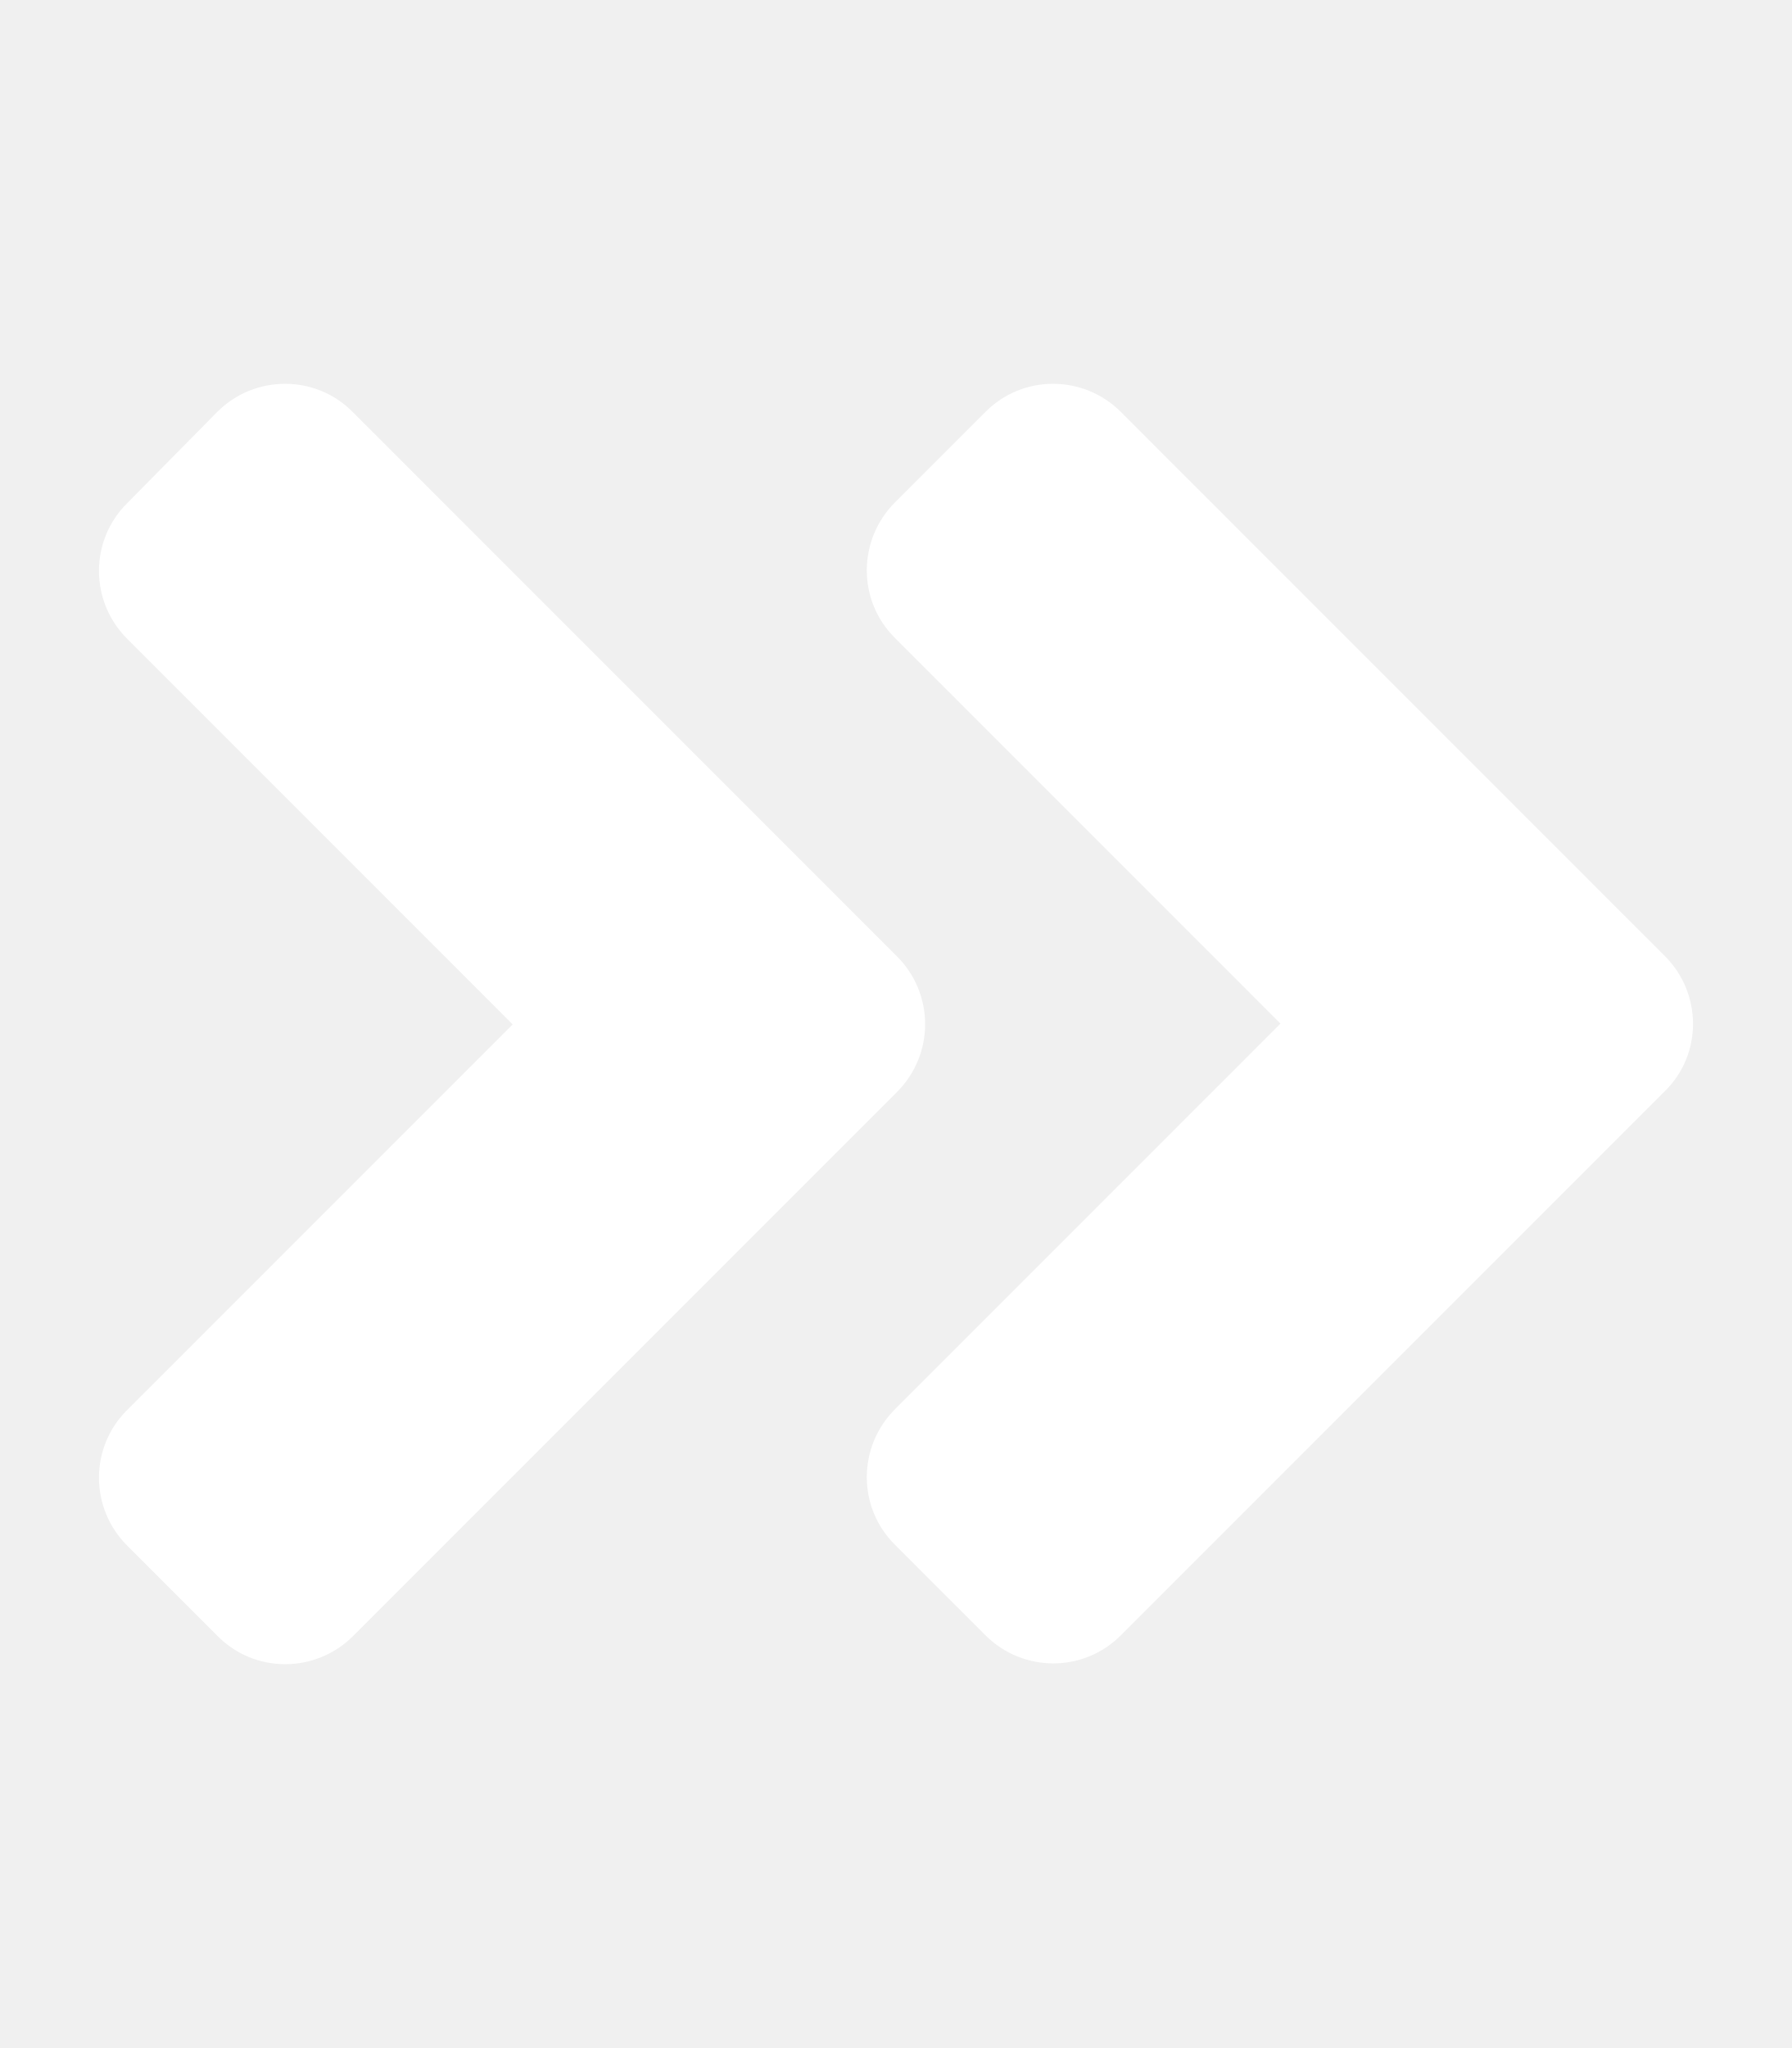
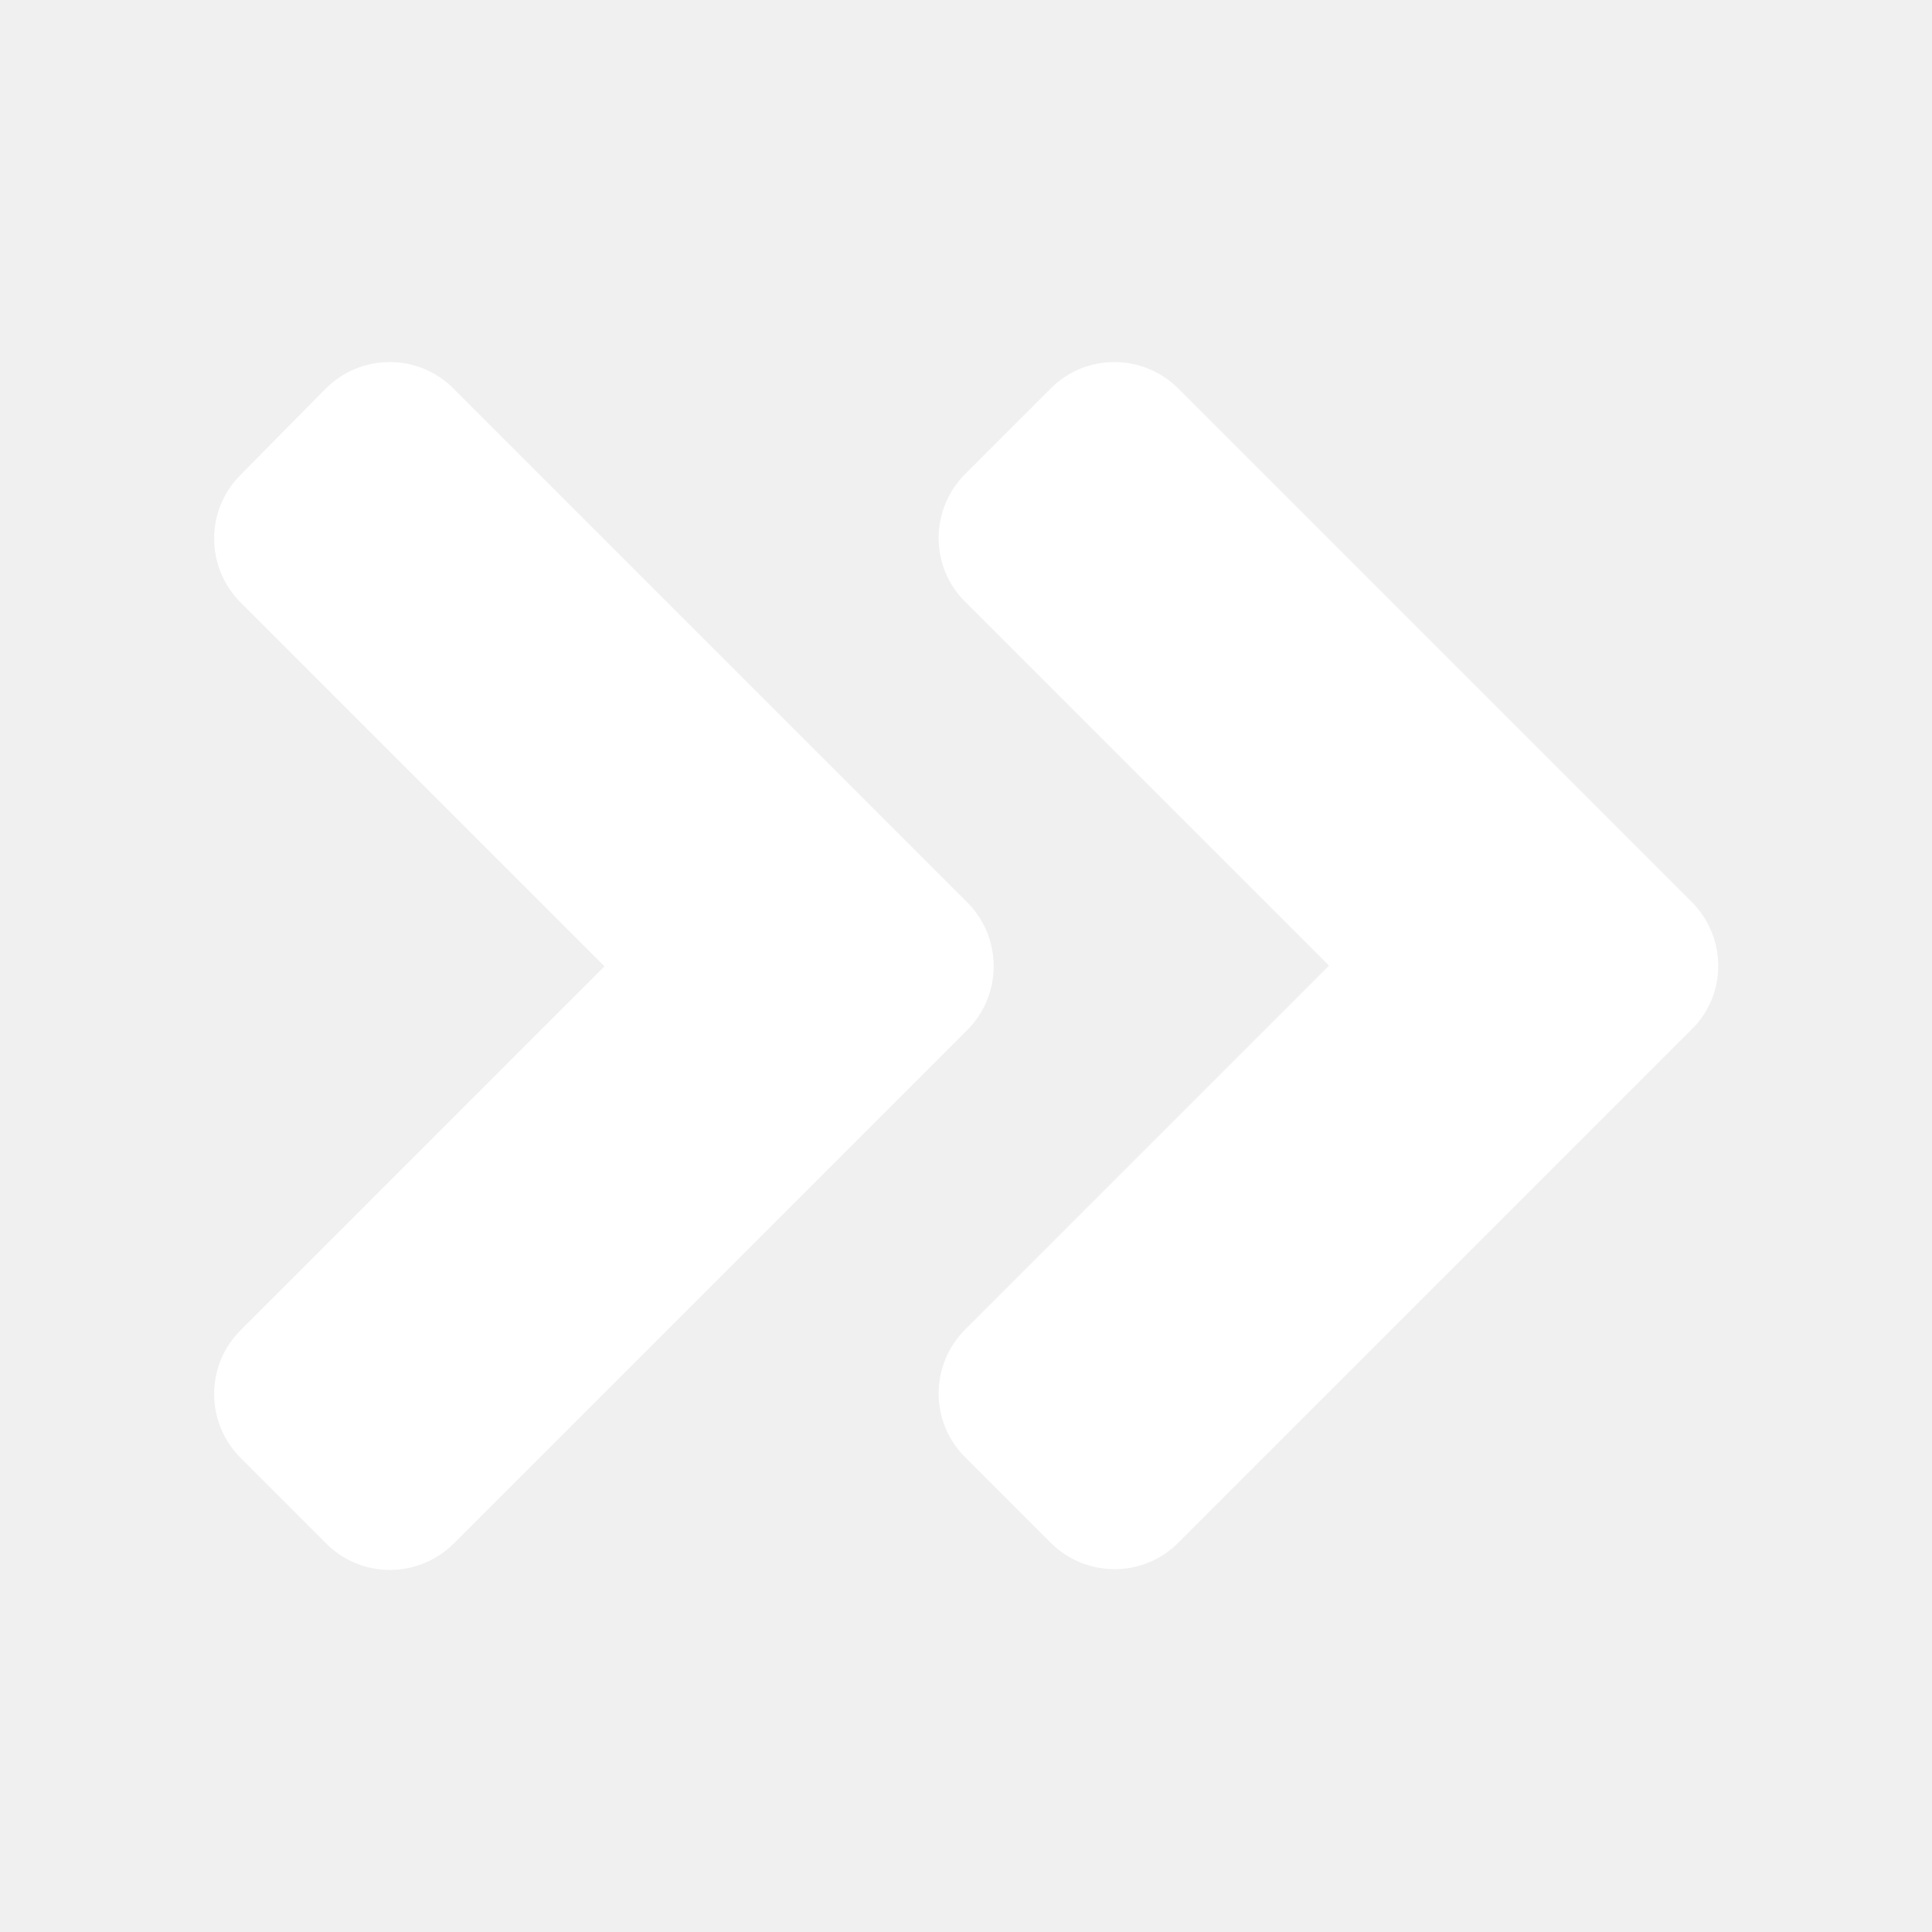
- <svg xmlns="http://www.w3.org/2000/svg" viewBox="0 0 448 512">
+ <svg xmlns="http://www.w3.org/2000/svg" viewBox="0 0 448 512" width="20" height="20">
  <path fill="white" d="M224.3 273l-136 136c-9.4 9.4-24.6 9.4-33.9 0l-22.6-22.6c-9.4-9.4-9.4-24.6 0-33.9l96.4-96.4-96.4-96.4c-9.4-9.4-9.4-24.6 0-33.9L54.3 103c9.4-9.4 24.6-9.4 33.9 0l136 136c9.5 9.4 9.5 24.6.1 34zm192-34l-136-136c-9.4-9.4-24.6-9.4-33.9 0l-22.6 22.6c-9.4 9.4-9.4 24.6 0 33.9l96.4 96.4-96.4 96.4c-9.4 9.4-9.4 24.6 0 33.9l22.6 22.6c9.4 9.4 24.6 9.4 33.9 0l136-136c9.4-9.2 9.4-24.4 0-33.8z" class="" />
</svg>
